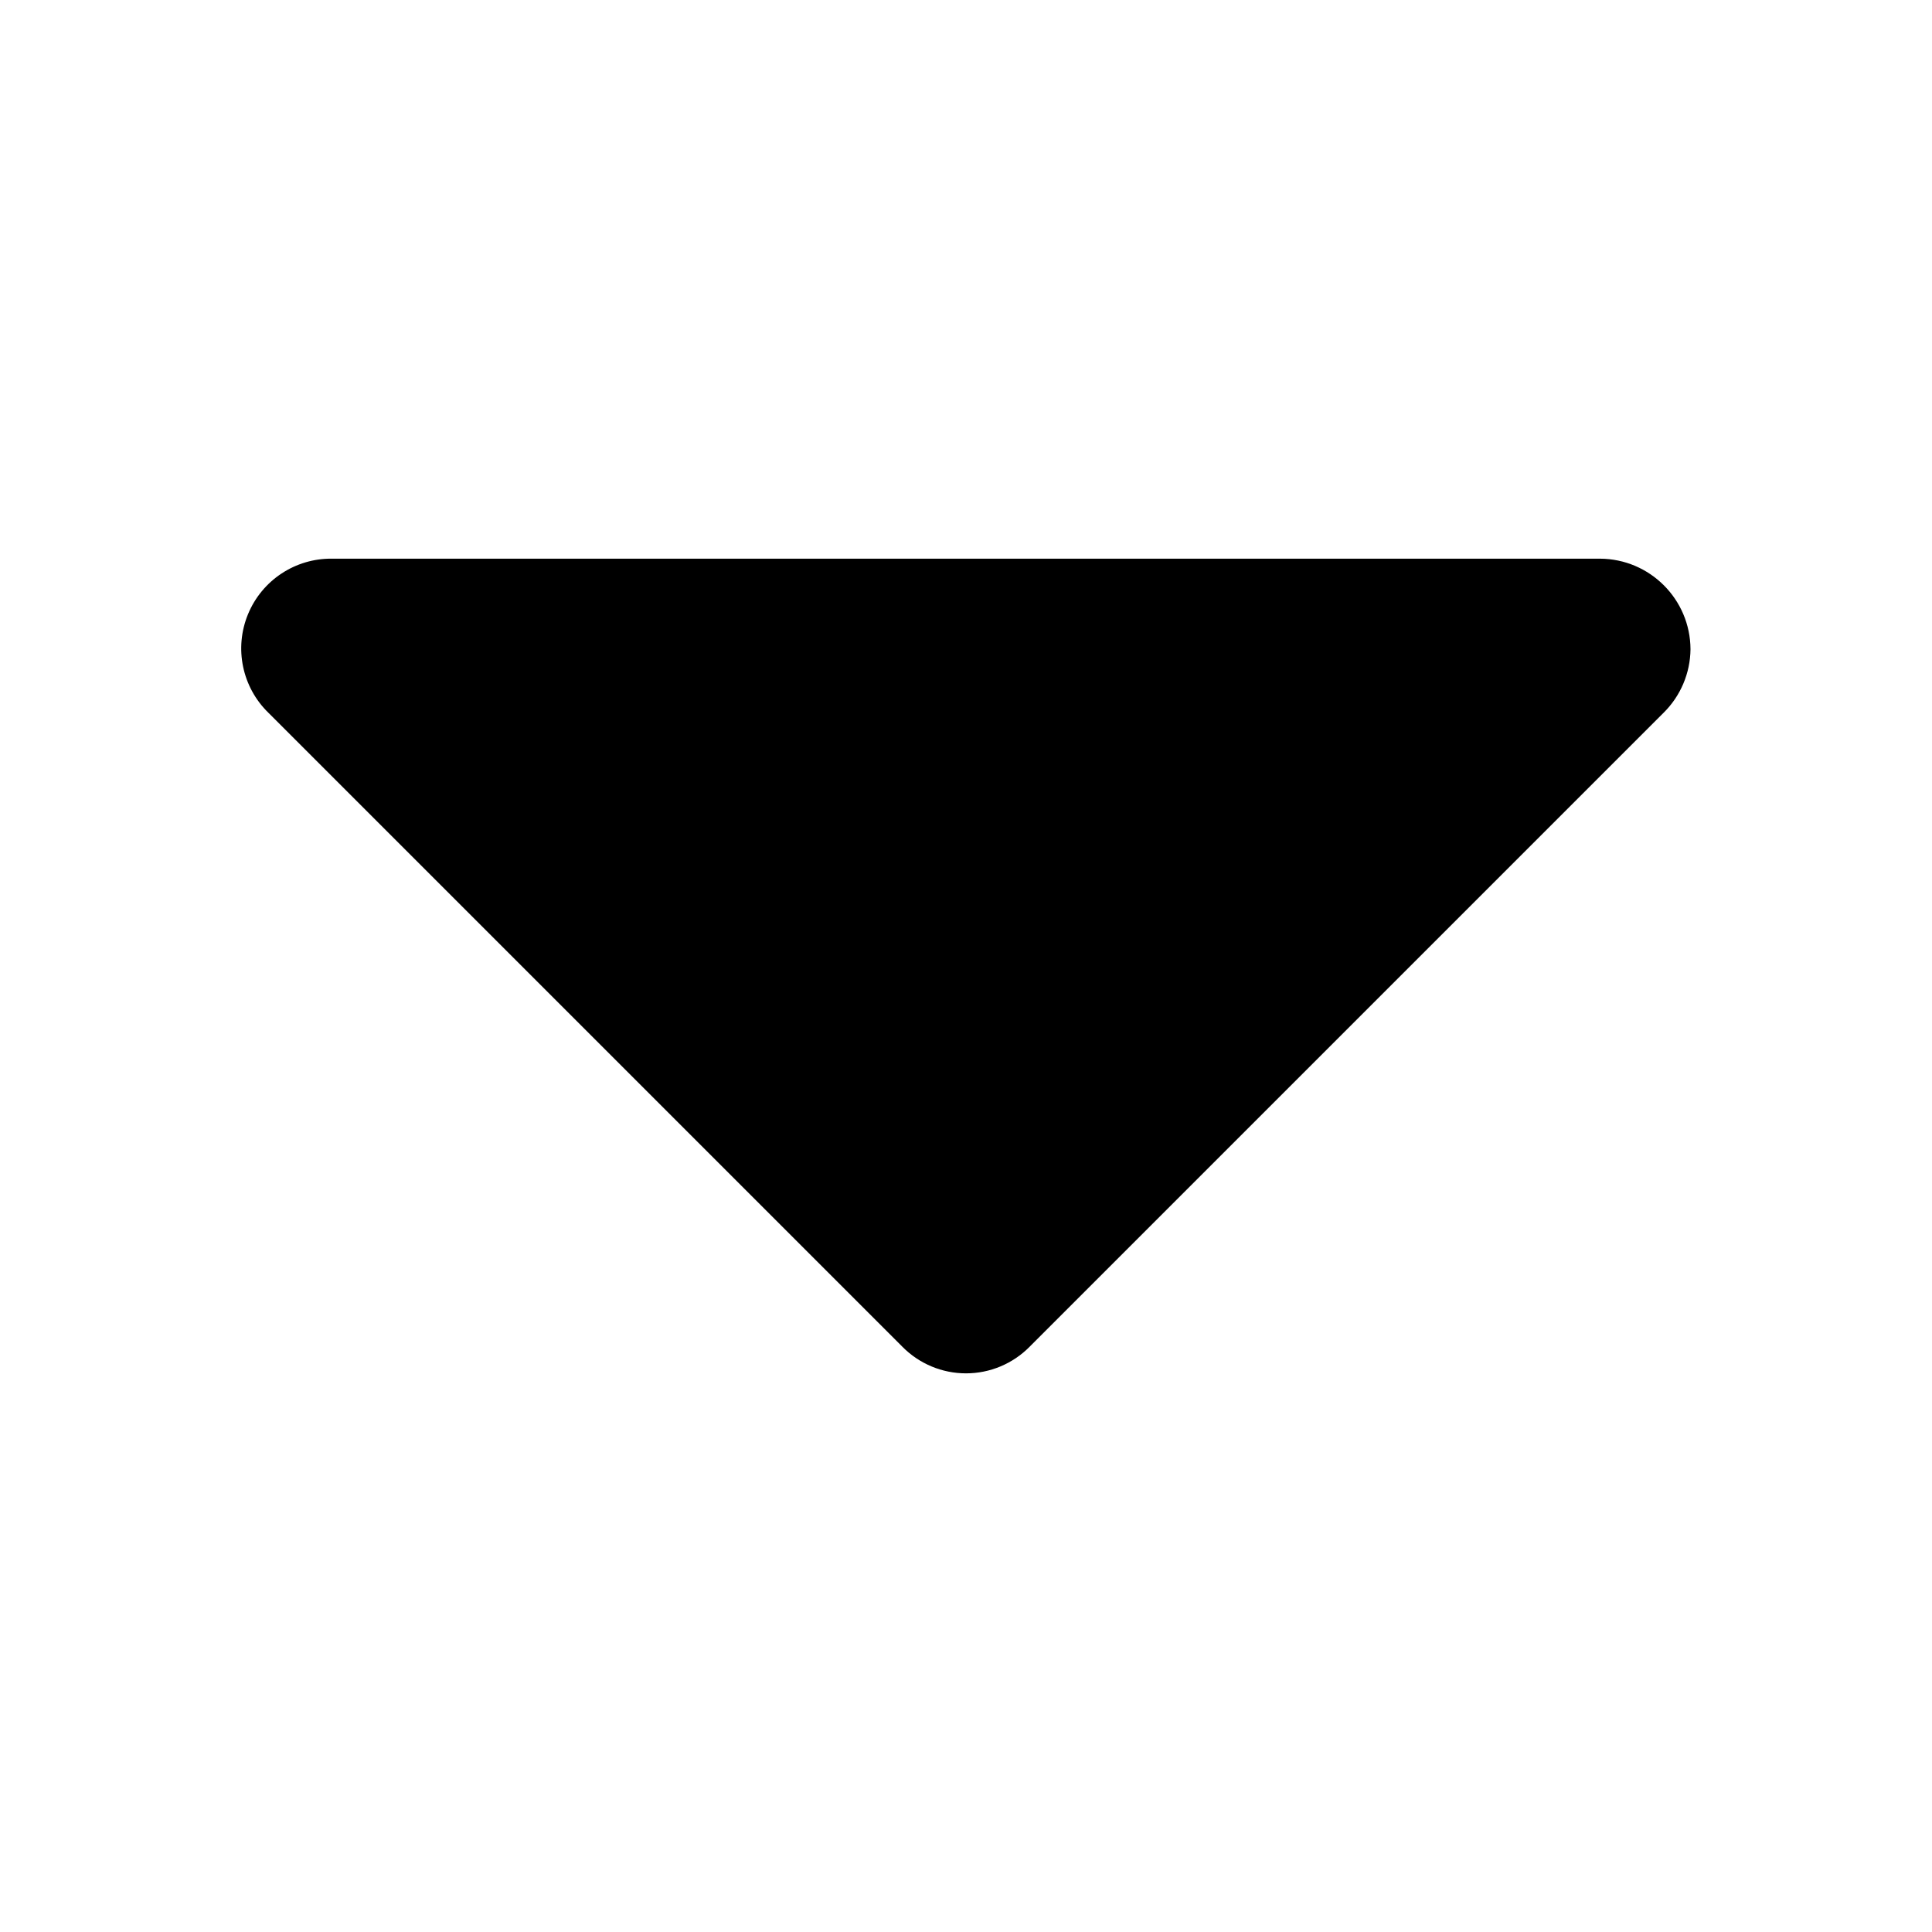
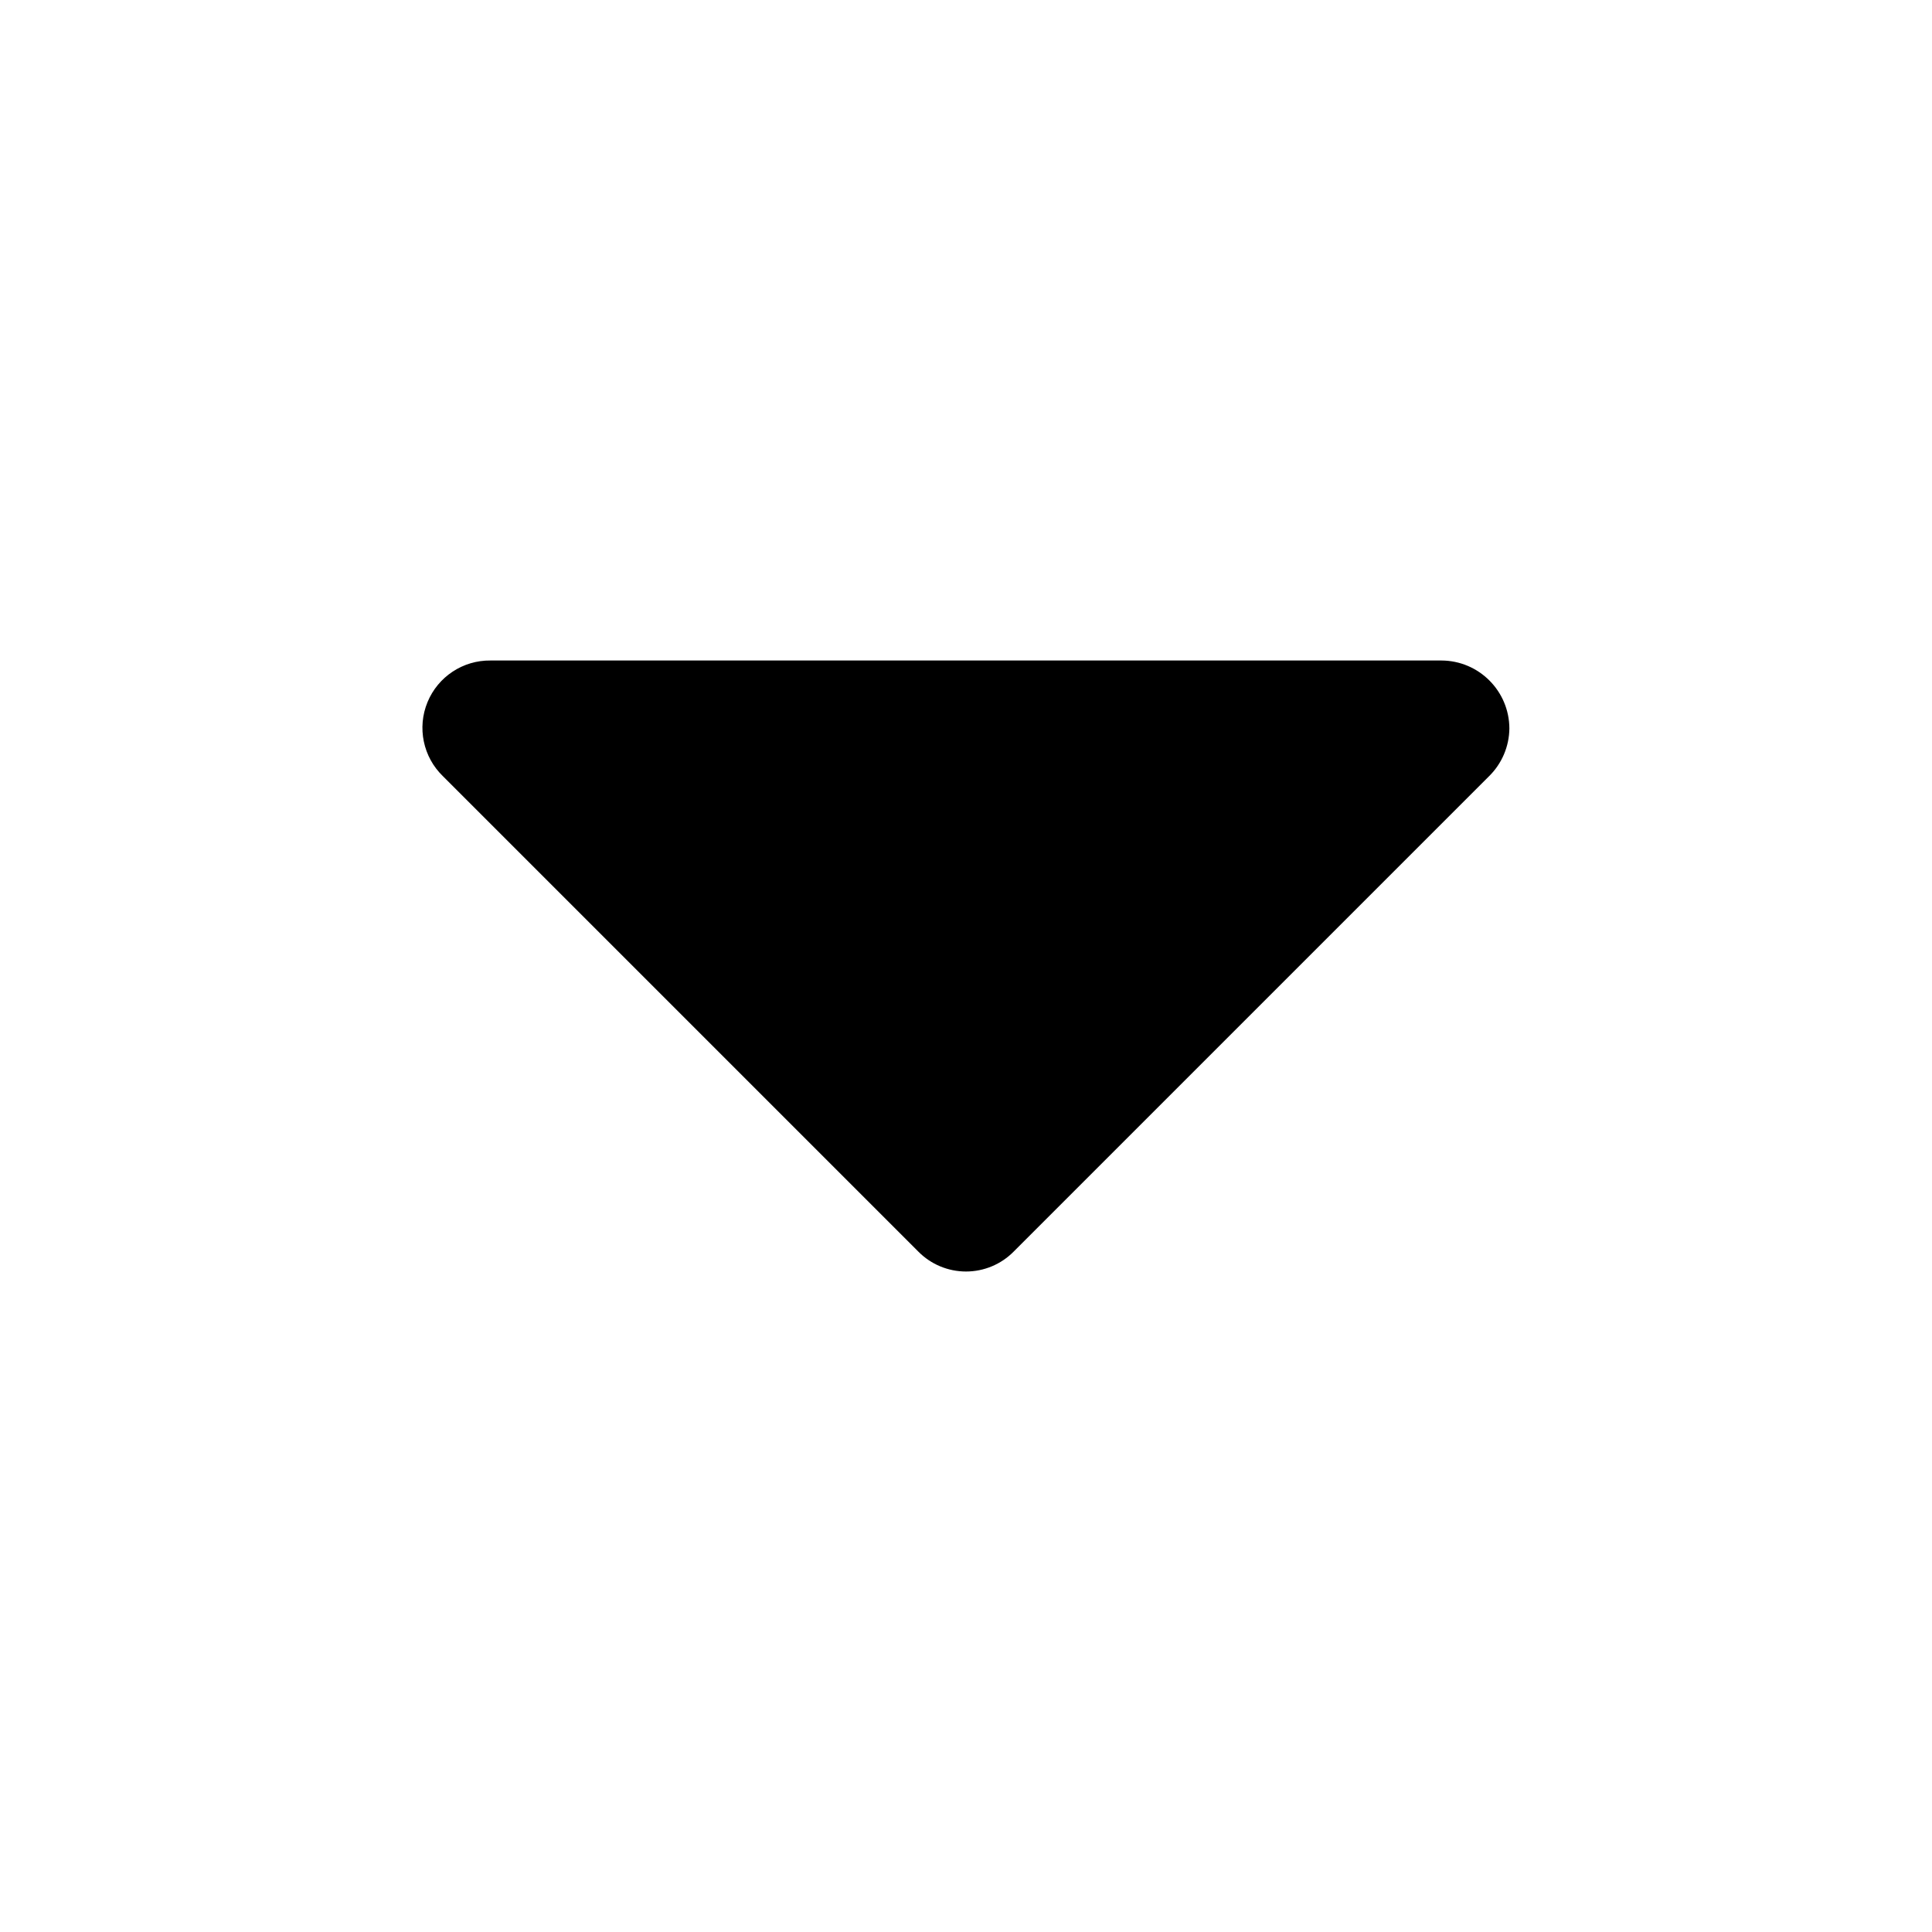
- <svg xmlns="http://www.w3.org/2000/svg" viewBox="0 0 48 48">
+ <svg xmlns="http://www.w3.org/2000/svg" viewBox="-8 -8 64 64">
  <path d="m42 16.13a2.26 2.26 0 0 0 -2.25-2.25h-31.5a2.23 2.23 0 0 0 -1.58 3.83l15.75 15.75a2.22 2.22 0 0 0 3.16 0l15.75-15.75a2.25 2.25 0 0 0 .67-1.58z" fill-rule="evenodd" />
</svg>
